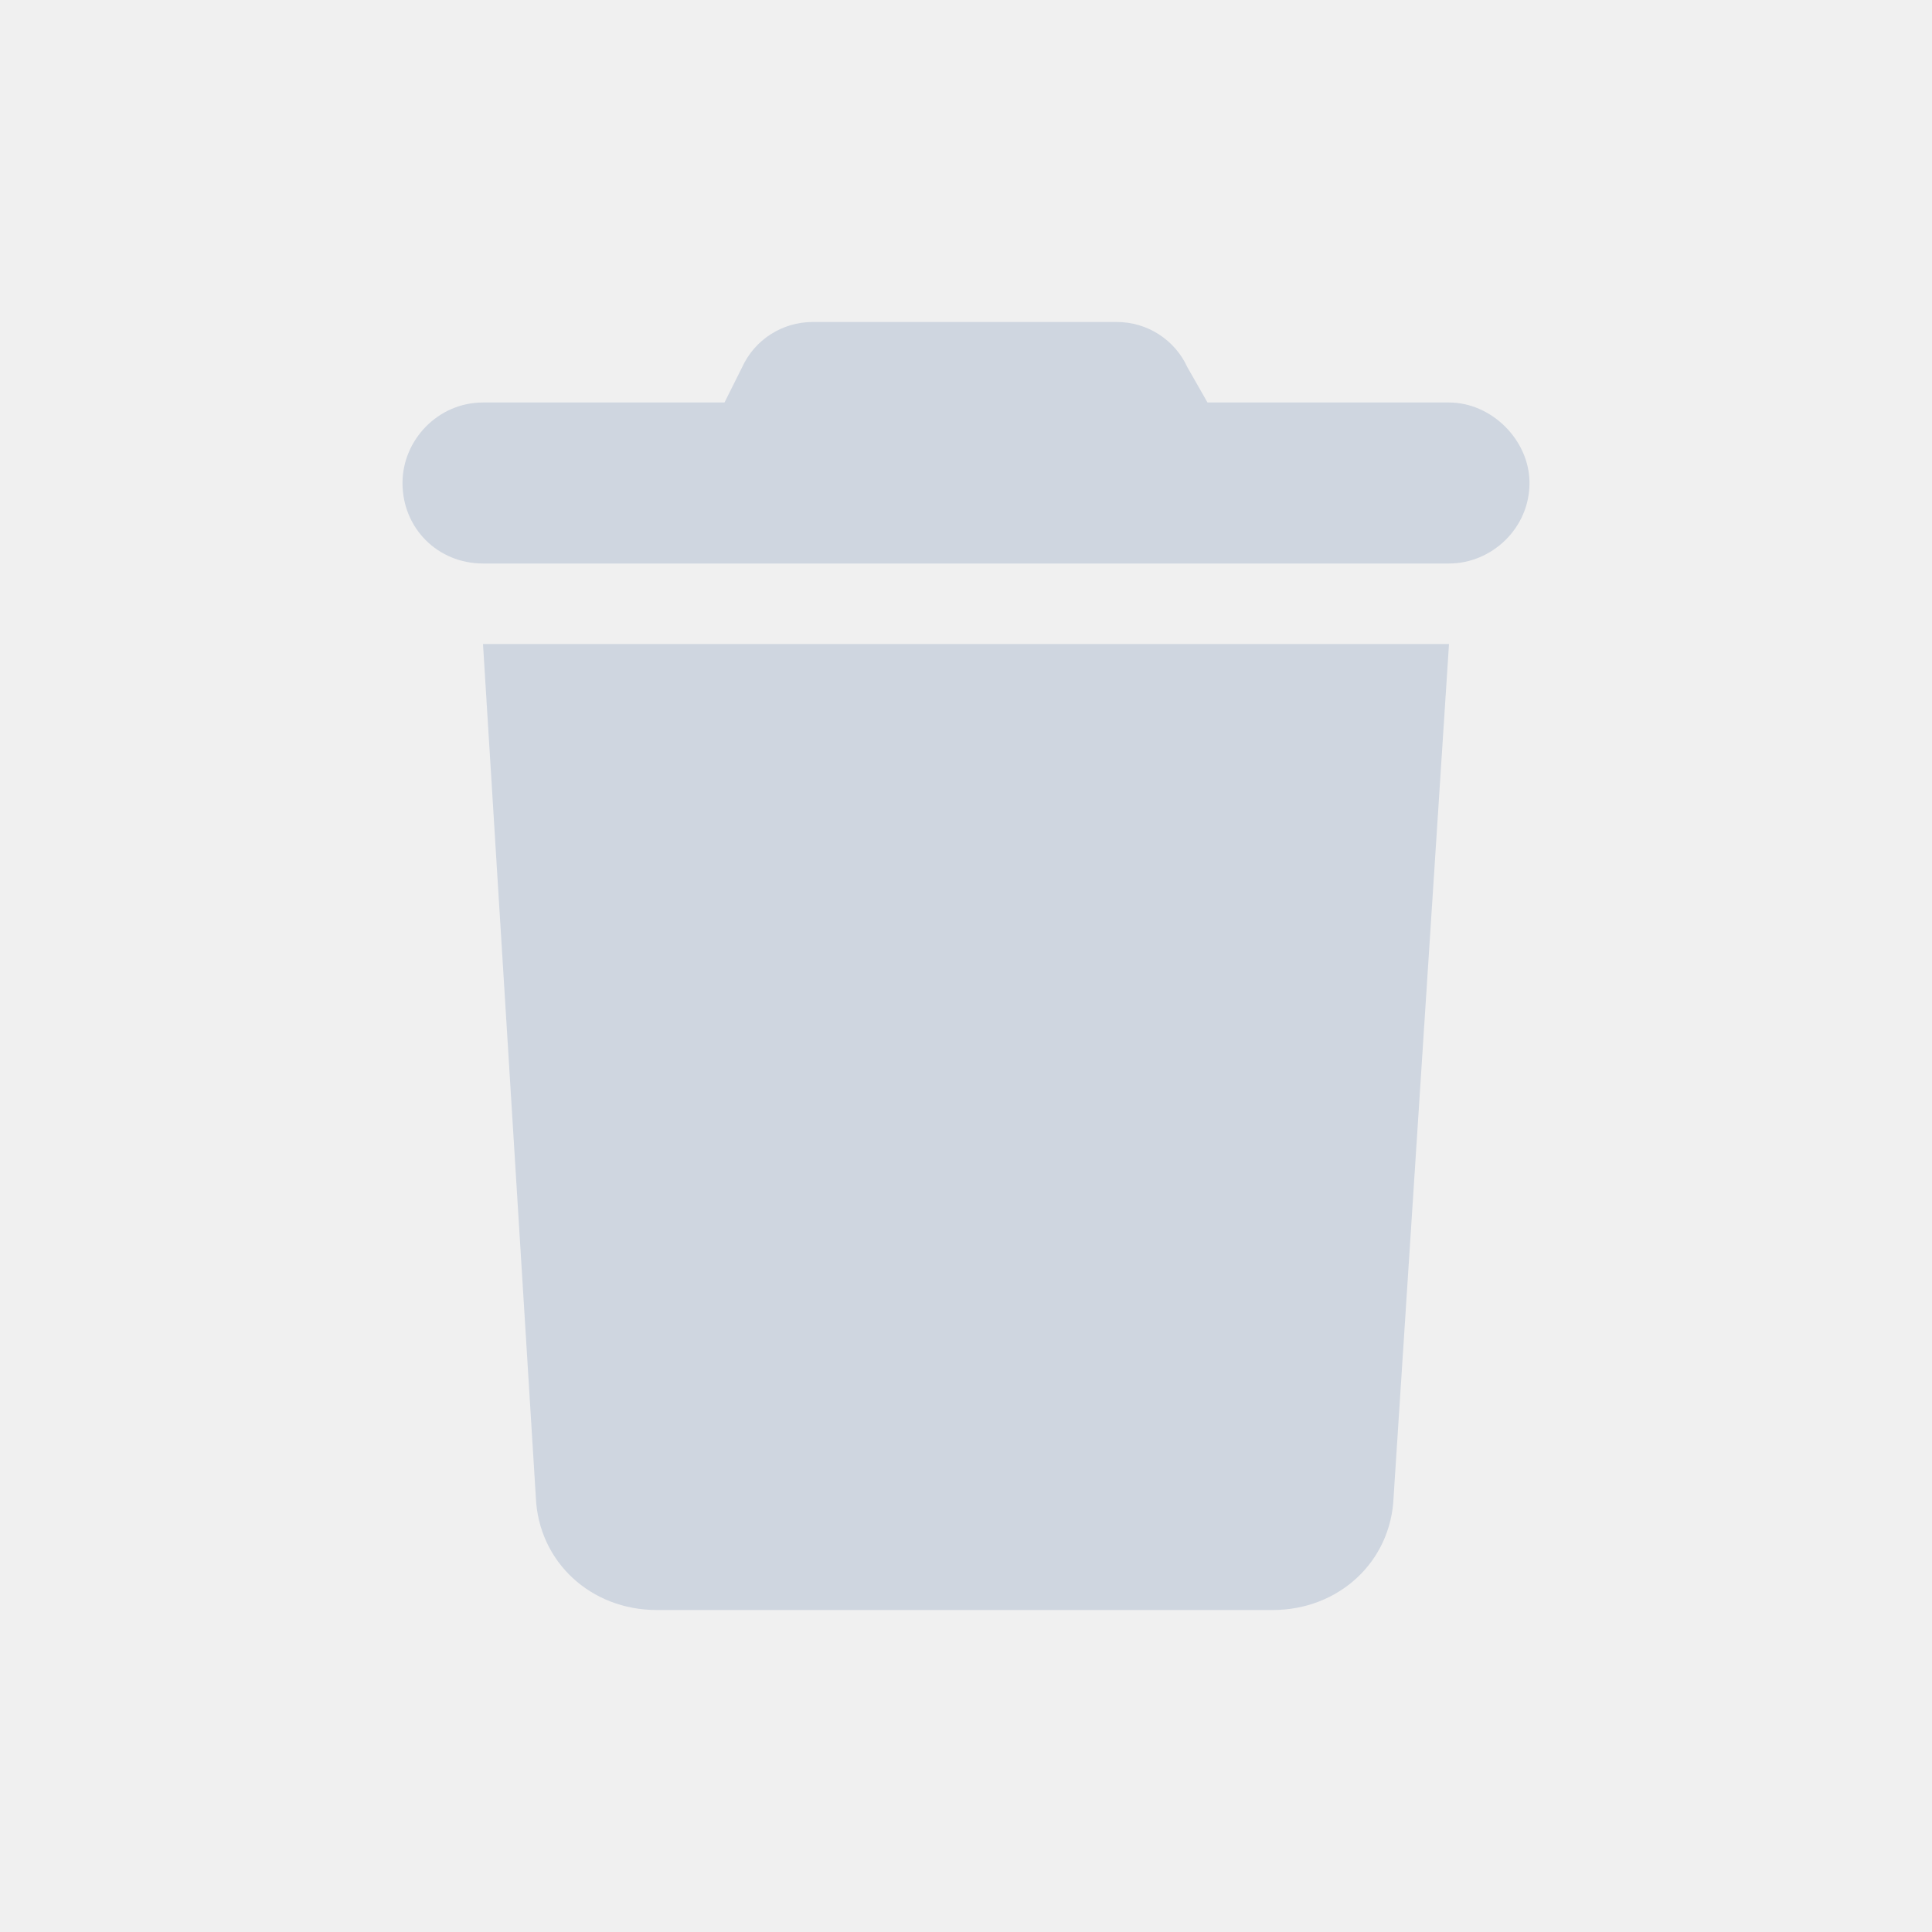
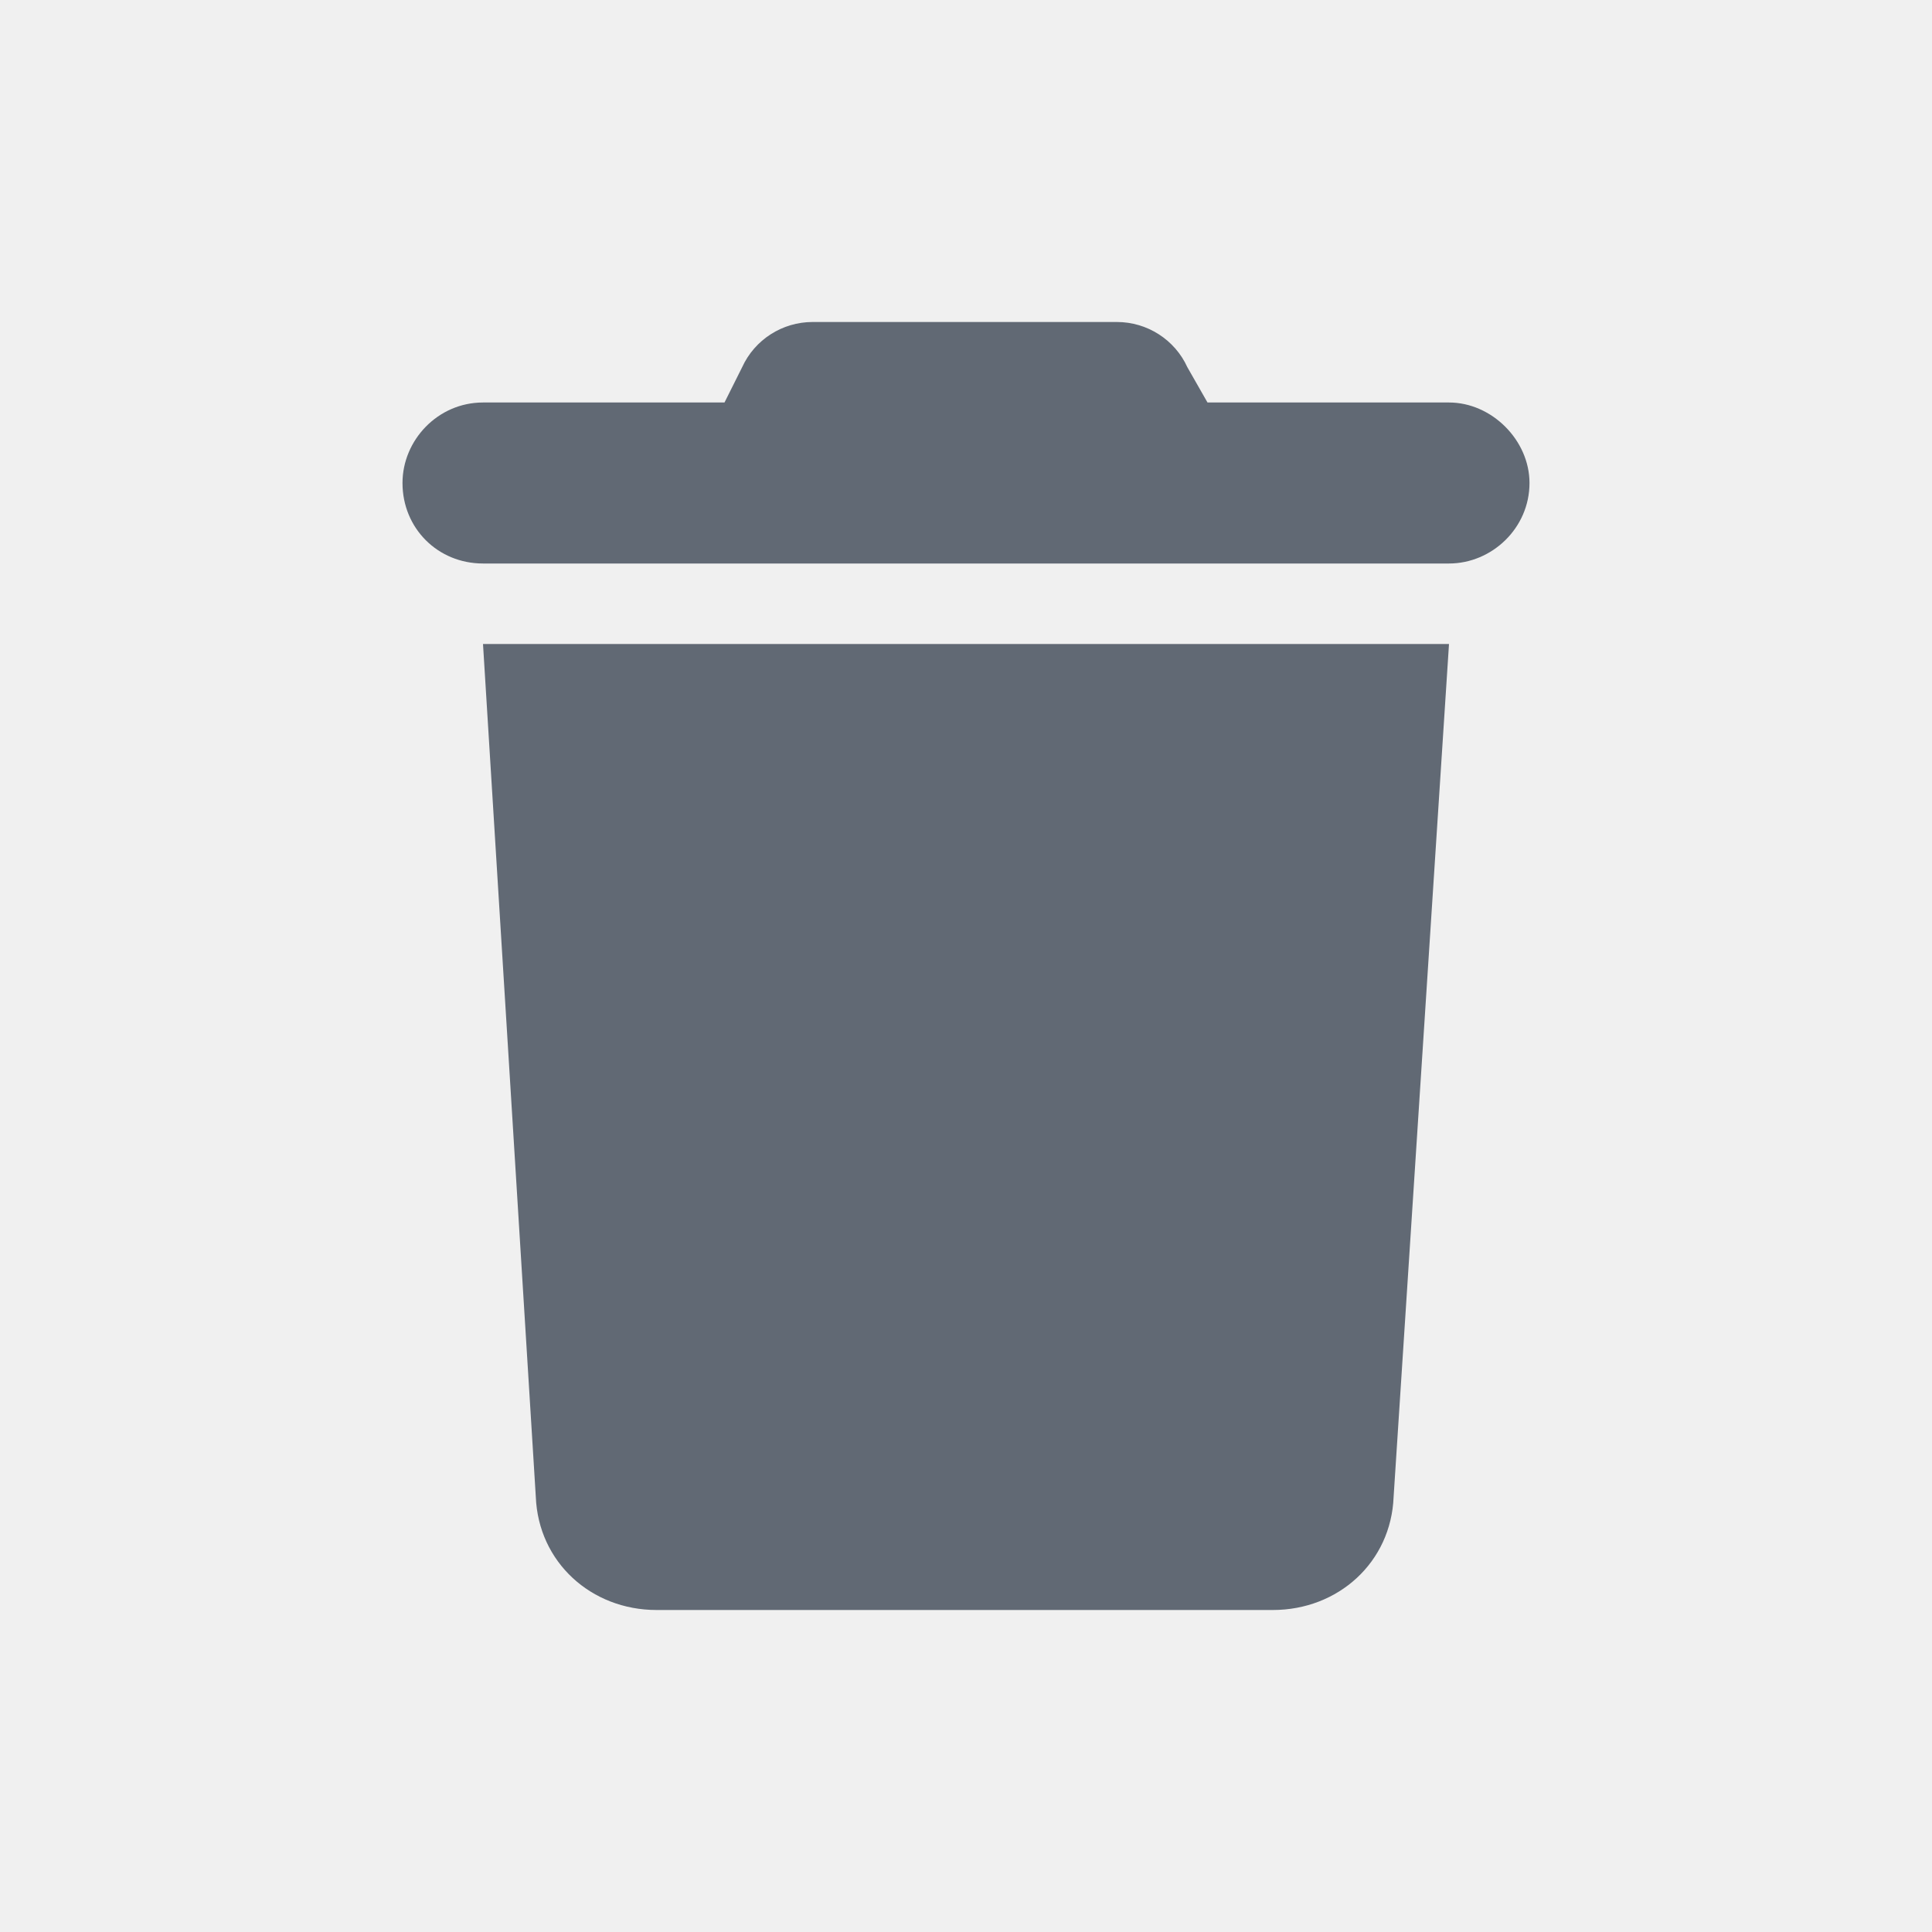
<svg xmlns="http://www.w3.org/2000/svg" width="24" height="24" viewBox="0 0 24 24" fill="none">
-   <g clip-path="url(#clip0_5324_26015)">
-     <path d="M9.219 4.562C9.375 4.219 9.719 4 10.094 4H13.875C14.25 4 14.594 4.219 14.75 4.562L15 5H18C18.531 5 19 5.469 19 6C19 6.562 18.531 7 18 7H6C5.438 7 5 6.562 5 6C5 5.469 5.438 5 6 5H9L9.219 4.562ZM18 8L17.312 18.594C17.281 19.406 16.625 20 15.812 20H8.156C7.344 20 6.688 19.406 6.656 18.594L6 8H18Z" fill="#CFD6E0" />
+   <g clip-path="url(#clip0_11673_2872)">
+     <path d="M9.219 4.562C9.375 4.219 9.719 4 10.094 4H13.875C14.25 4 14.594 4.219 14.75 4.562L15 5H18C18.531 5 19 5.469 19 6C19 6.562 18.531 7 18 7H6C5.438 7 5 6.562 5 6C5 5.469 5.438 5 6 5H9L9.219 4.562ZM18 8L17.312 18.594C17.281 19.406 16.625 20 15.812 20H8.156C7.344 20 6.688 19.406 6.656 18.594L6 8H18Z" fill="#616974" />
  </g>
  <defs>
-     <clipPath id="clip0_5324_26015">
+     <clipPath id="clip0_11673_2872">
      <rect width="24" height="24" fill="white" />
    </clipPath>
  </defs>
</svg>
